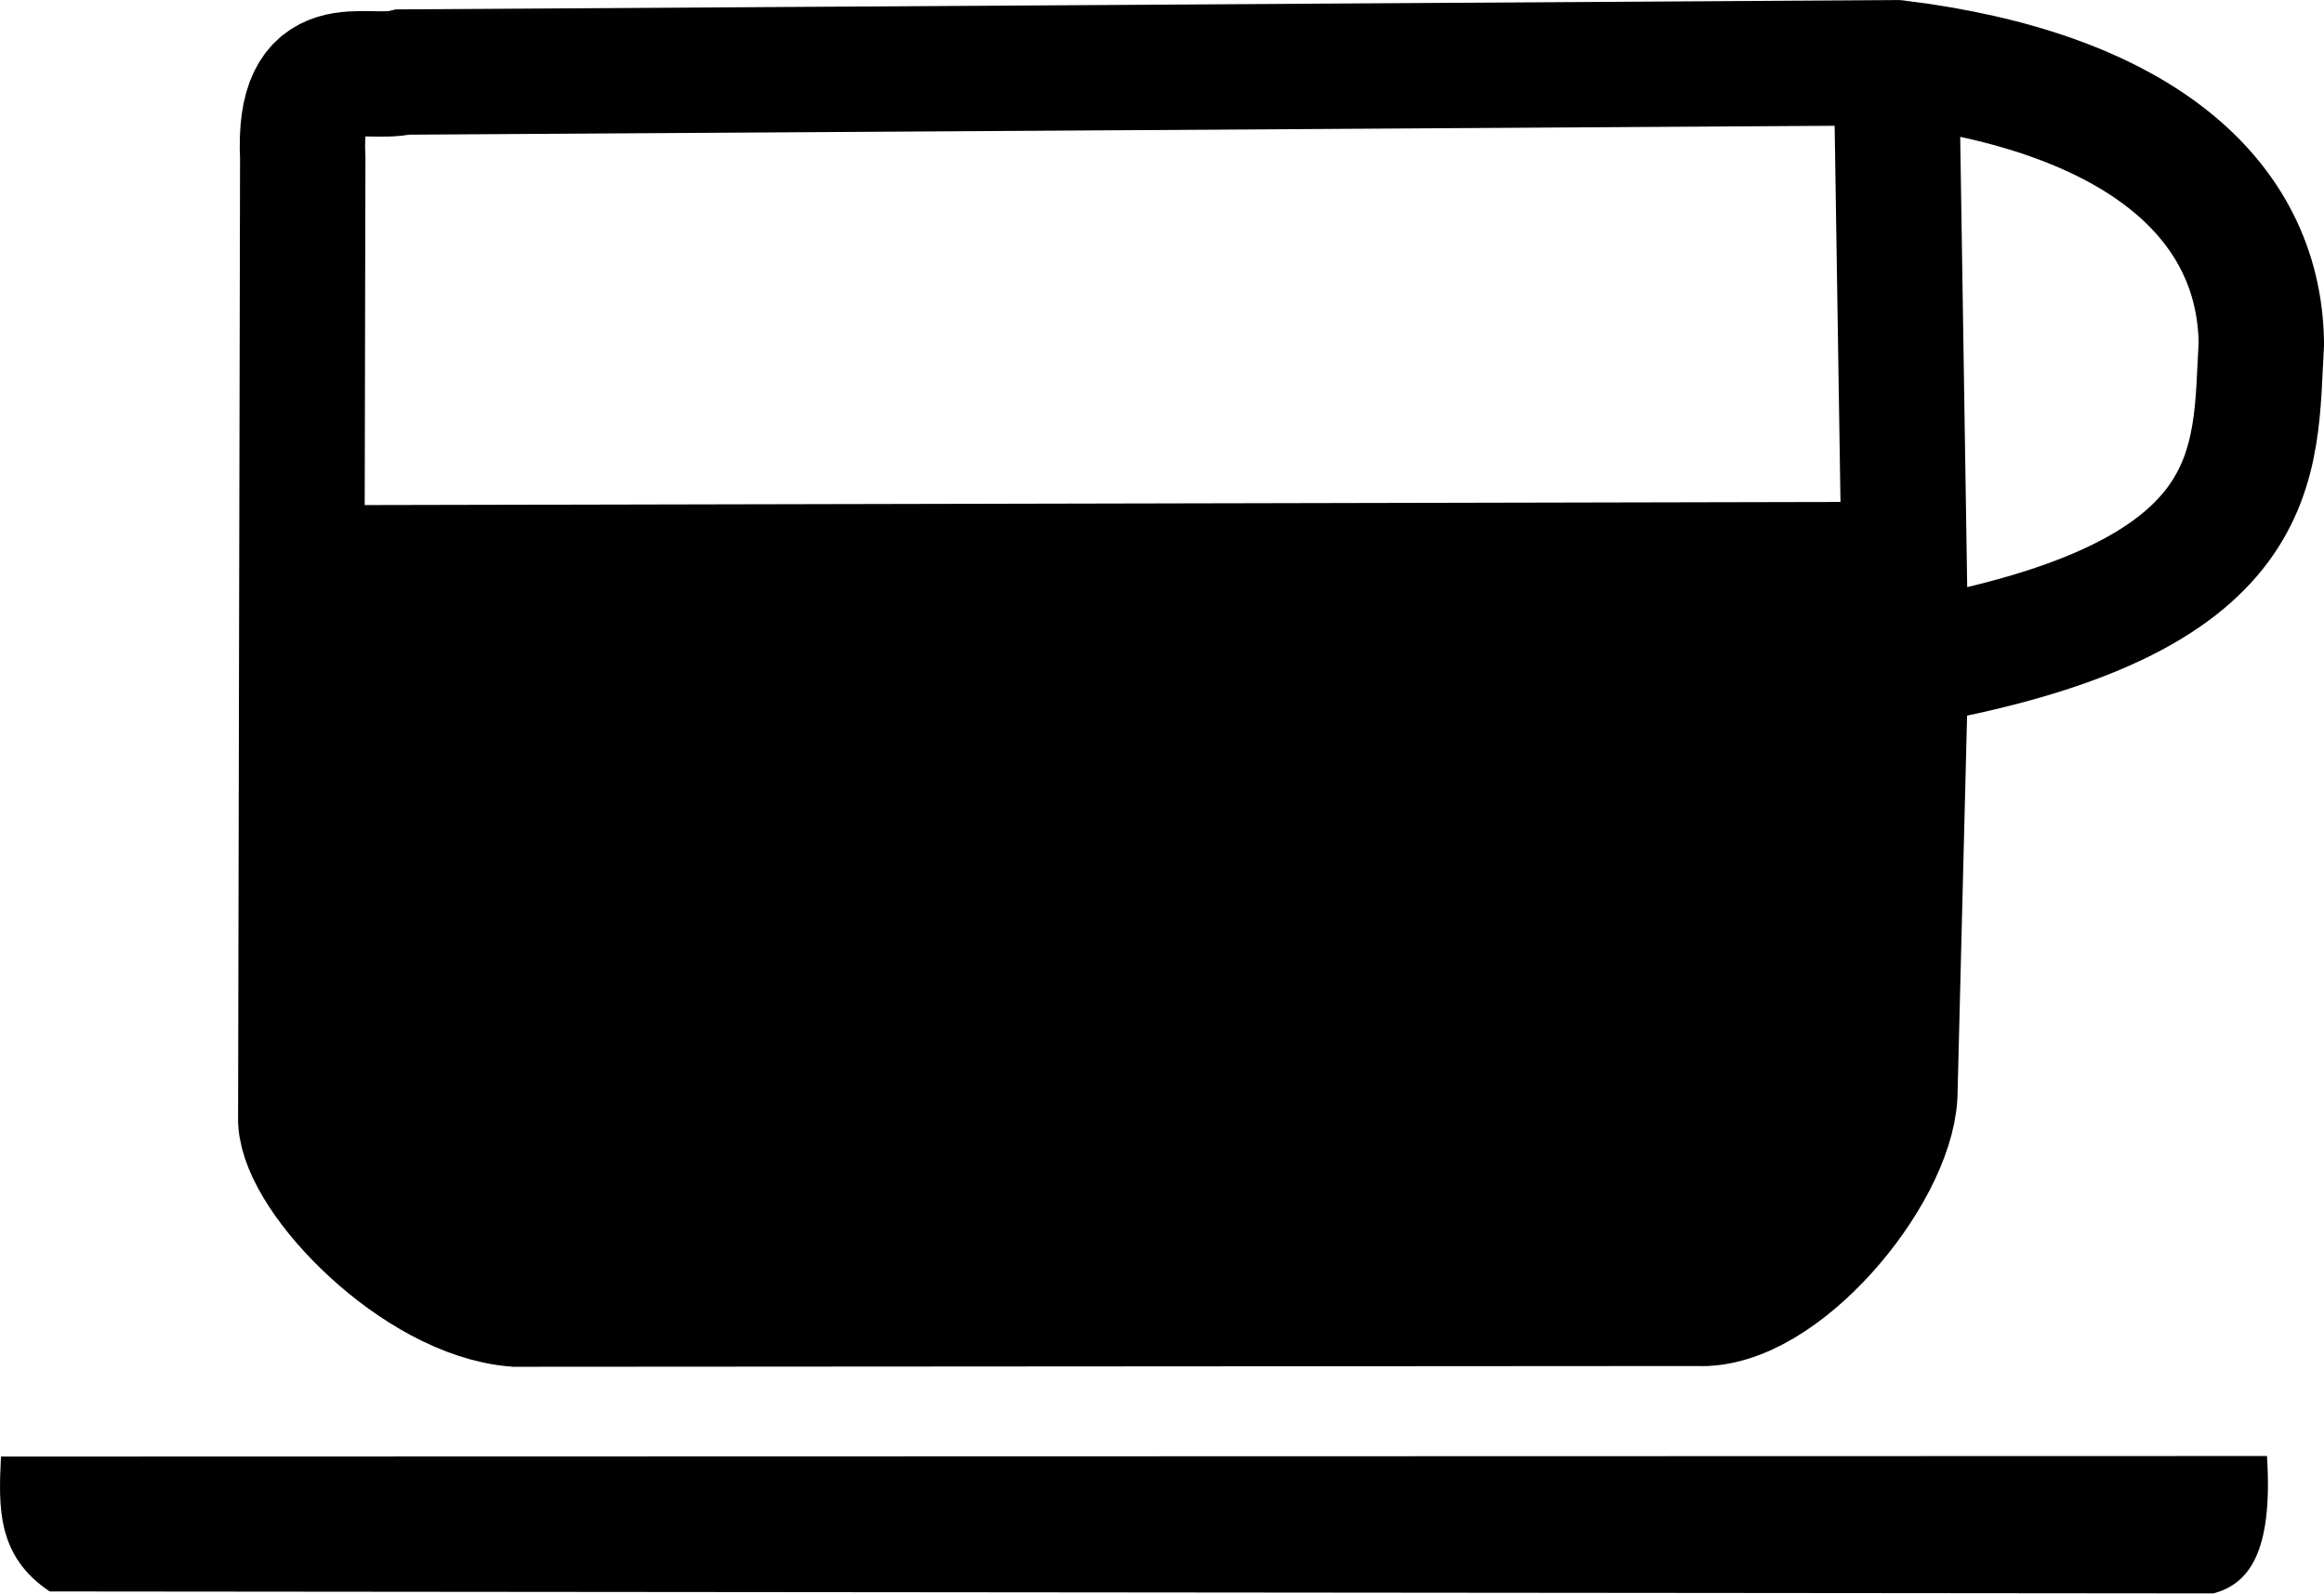
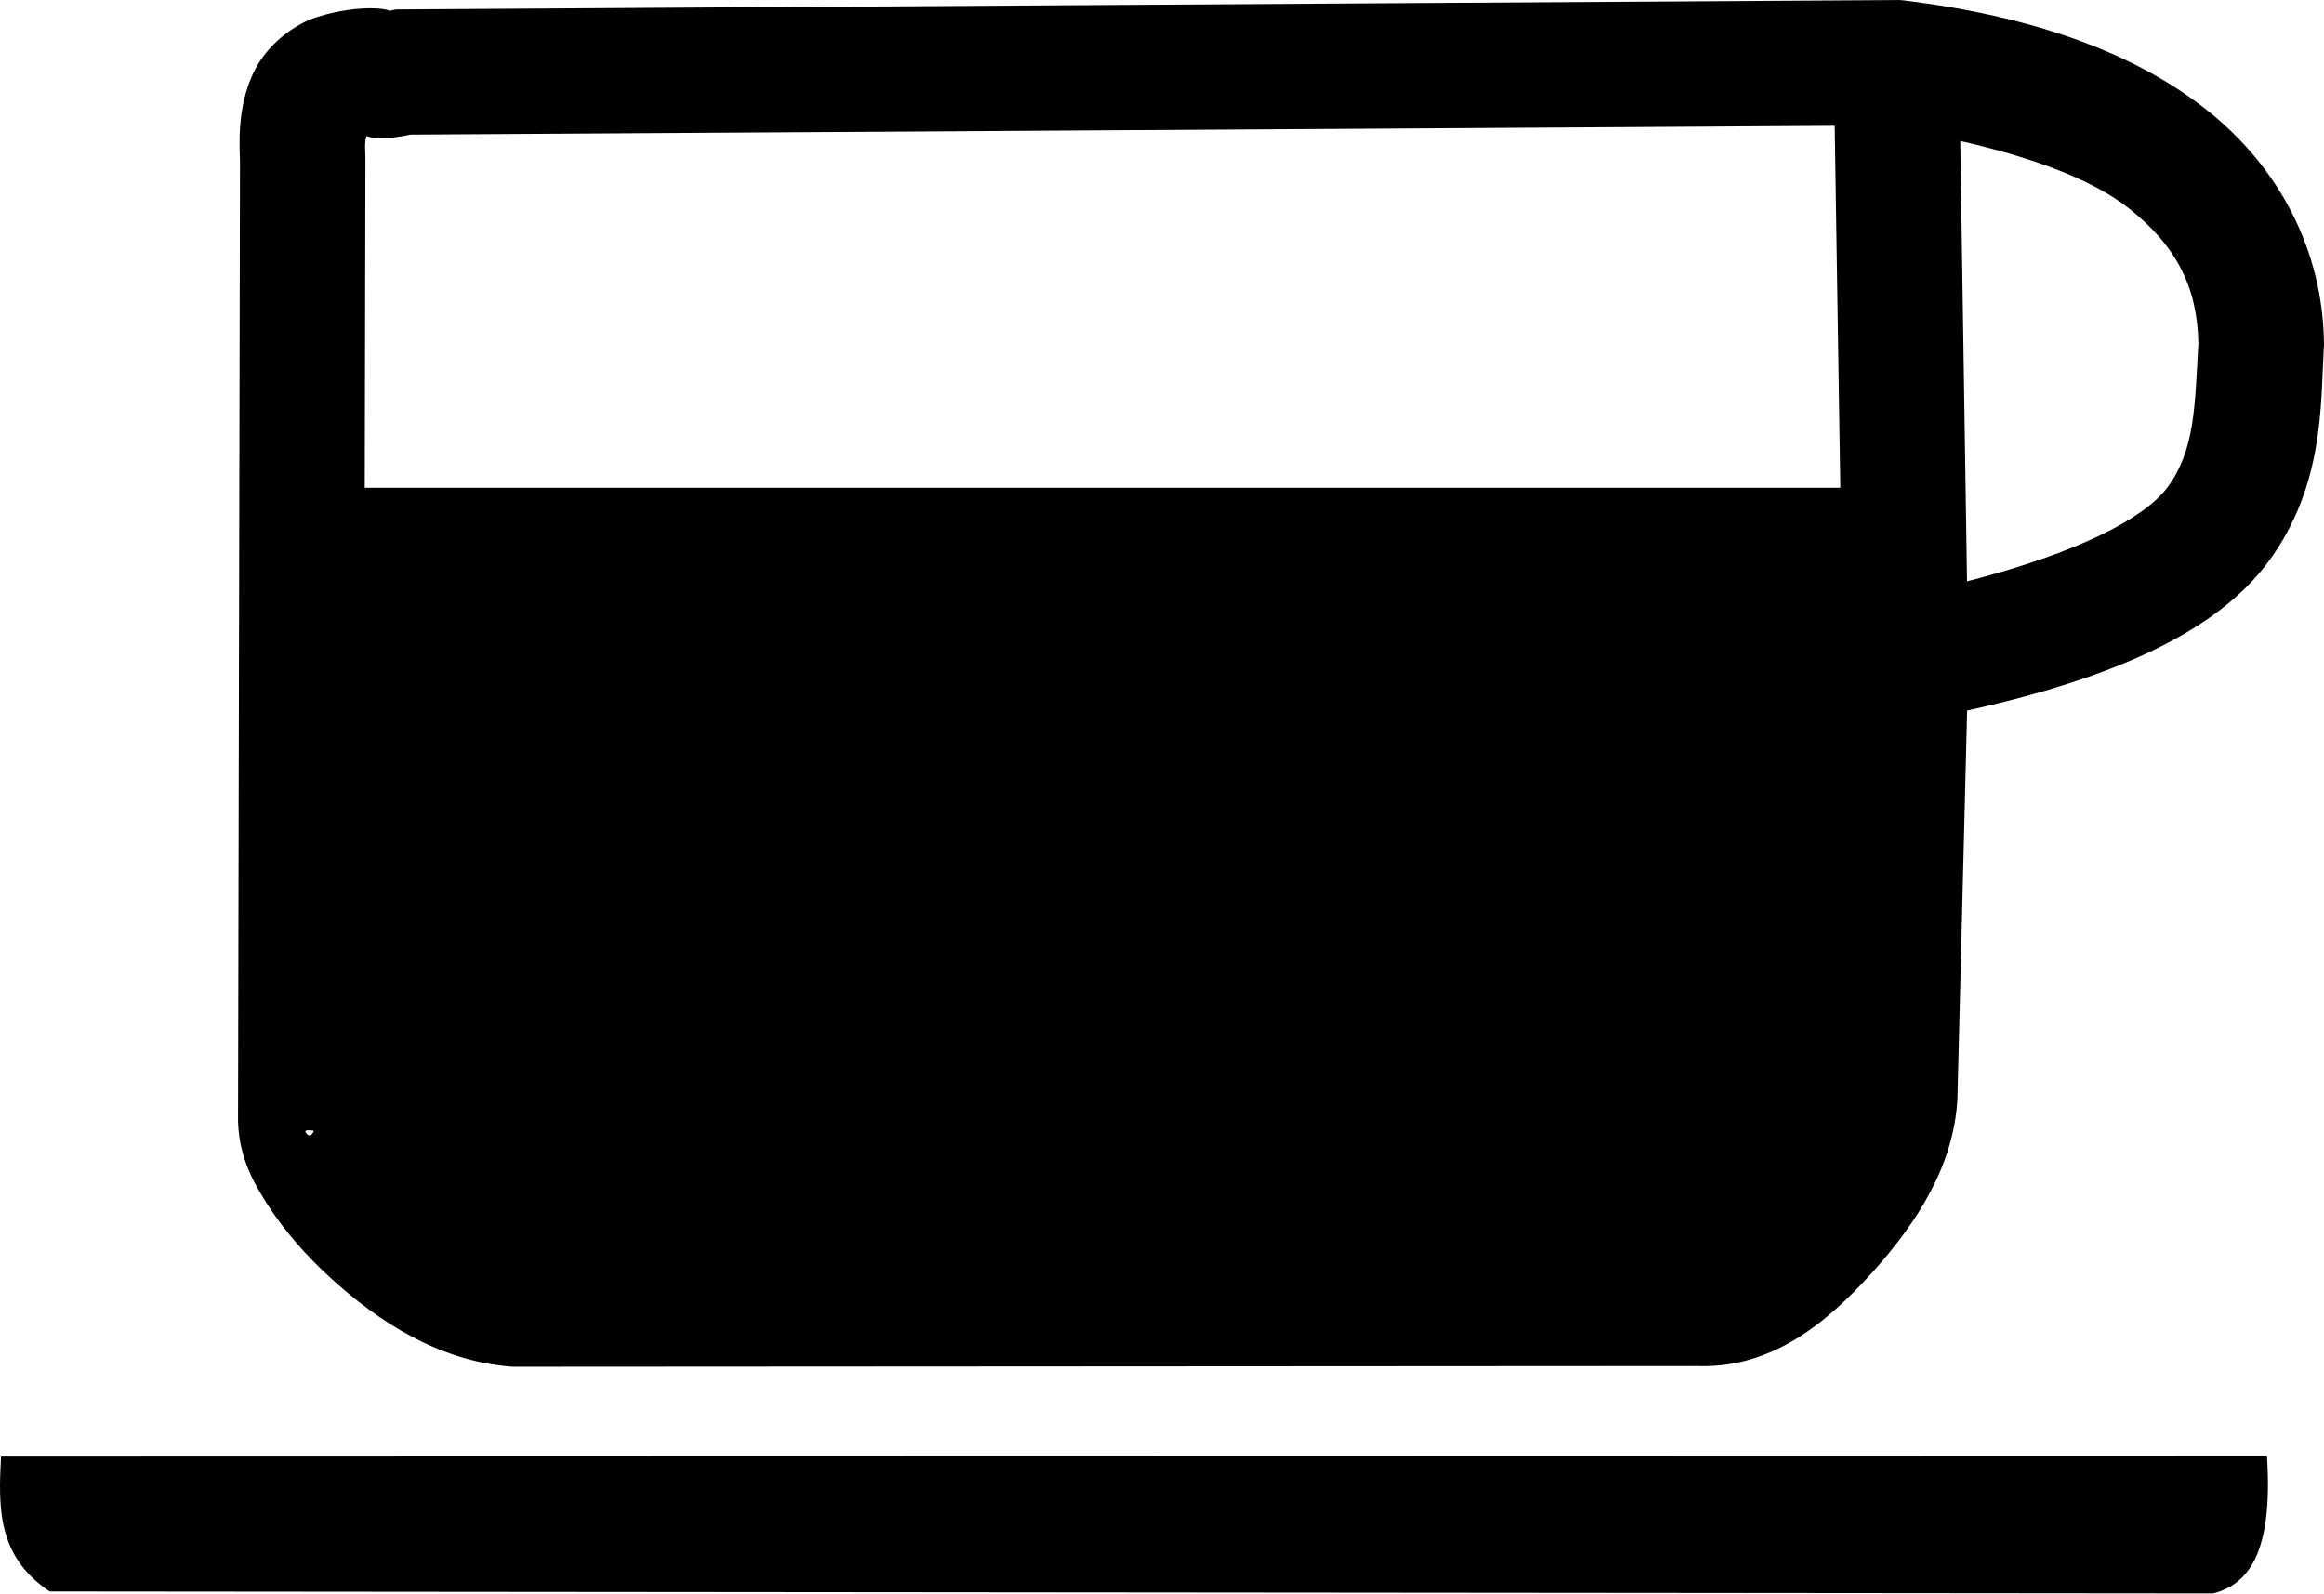
<svg xmlns="http://www.w3.org/2000/svg" width="46.342mm" height="31.778mm" viewBox="0 0 46.342 31.778" version="1.1" id="svg8">
  <defs id="defs2" />
  <g id="layer1" transform="translate(-4.930341,-186.7003)">
-     <path id="path821" style="fill:none;stroke:#000000;stroke-width:2.5;stroke-linecap:butt;stroke-linejoin:miter;stroke-miterlimit:4;stroke-dasharray:none;stroke-opacity:1" d="m 42.931,199.936 -0.186,-11.985 m 0.186,11.985 c 7.29,-1.271 6.951,-3.998 7.092,-6.389 -0.037,-2.932 -2.534,-5.016 -7.277,-5.596 l -29.774,0.186 c -0.804,0.19 -2.111,-0.507 -2.005,1.71 l -0.039,19.209 c 0.055,1.143 2.322,3.494 4.278,3.653 l 23.566,-0.015 c 1.648,0.098 3.858,-2.571 3.942,-4.152 z" />
+     <path style="color:#000000;font-style:normal;font-variant:normal;font-weight:normal;font-stretch:normal;font-size:medium;line-height:normal;font-family:sans-serif;font-variant-ligatures:normal;font-variant-position:normal;font-variant-caps:normal;font-variant-numeric:normal;font-variant-alternates:normal;font-feature-settings:normal;text-indent:0;text-align:start;text-decoration:none;text-decoration-line:none;text-decoration-style:solid;text-decoration-color:#000000;letter-spacing:normal;word-spacing:normal;text-transform:none;writing-mode:lr-tb;direction:ltr;text-orientation:mixed;dominant-baseline:auto;baseline-shift:baseline;text-anchor:start;white-space:normal;shape-padding:0;clip-rule:nonzero;display:inline;overflow:visible;visibility:visible;opacity:1;isolation:auto;mix-blend-mode:normal;color-interpolation:sRGB;color-interpolation-filters:linearRGB;solid-color:#000000;solid-opacity:1;vector-effect:none;fill:#010000;fill-opacity:1;fill-rule:nonzero;stroke:none;stroke-width:2.5;stroke-linecap:butt;stroke-linejoin:miter;stroke-miterlimit:4;stroke-dasharray:none;stroke-dashoffset:0;stroke-opacity:1;color-rendering:auto;image-rendering:auto;shape-rendering:auto;text-rendering:auto;enable-background:accumulate" d="m 42.816,186.701 -29.994,0.188 -0.139,0.031 c 0.078,-0.018 -0.501,-0.165 -1.422,0.117 -0.461,0.141 -1.007,0.555 -1.266,1.092 -0.259,0.536 -0.312,1.104 -0.279,1.777 l -0.039,19.18 0.002,0.031 c 0.033,0.677 0.296,1.163 0.617,1.654 0.321,0.491 0.732,0.963 1.211,1.402 0.957,0.878 2.161,1.665 3.596,1.781 l 0.053,0.004 23.617,-0.014 -0.076,-0.004 c 1.528,0.091 2.653,-0.849 3.561,-1.855 0.908,-1.007 1.635,-2.145 1.705,-3.479 v -0.018 l 0.193,-7.717 c 3.041,-0.672 5.008,-1.619 6.006,-2.967 1.124,-1.518 1.042,-3.178 1.107,-4.287 l 0.004,-0.043 -0.002,-0.045 c -0.023,-1.817 -0.879,-3.491 -2.352,-4.648 -1.473,-1.157 -3.499,-1.863 -6.023,-2.172 z m -1.301,2.508 0.166,10.695 v 0.019 l -0.217,8.553 c -0.013,0.248 -0.434,1.235 -1.064,1.934 -0.63,0.699 1.672,-0.526 1.552,-0.533 l -0.271,-13.449 -29.924,0 c -0.522,-0.045 -0.02,13.52 -0.696,12.899 -0.34,-0.311 1.51,0.351 1.33,0.074 -0.179,-0.274 -0.217,-0.5 -0.213,-0.402 l 0.039,-19.182 -0.002,-0.031 c -0.014,-0.283 0.007,-0.297 0.021,-0.373 0.097,0.035 0.31,0.107 1.021,-0.06 l -0.279,0.033 z m 2.504,0.303 c 1.432,0.326 2.627,0.765 3.355,1.338 0.966,0.759 1.374,1.591 1.393,2.697 -0.07,1.237 -0.064,2.127 -0.615,2.871 -0.458,0.618 -1.772,1.302 -3.998,1.877 z" id="path821" />
    <path style="fill:#000000;fill-opacity:1;stroke:none;stroke-width:3.139;stroke-linecap:butt;stroke-linejoin:miter;stroke-miterlimit:4;stroke-dasharray:none;stroke-opacity:1" d="m 4.95,215.75 45.185,-0.011 c 0.125,1.934 -0.369,2.555 -1.069,2.74 l -43.144,-0.039 c -1.059,-0.703 -1.021,-1.695 -0.972,-2.689 z" id="path824" />
-     <path style="fill:#000000;fill-opacity:1;stroke:#000000;stroke-width:0.265px;stroke-linecap:butt;stroke-linejoin:miter;stroke-opacity:1" d="m 11.159,196.908 31.538,-0.067 -1.203,14.098 -4.209,1.737 -22.078,0.033 -4.448,-3.039 z" id="path826" />
  </g>
</svg>
